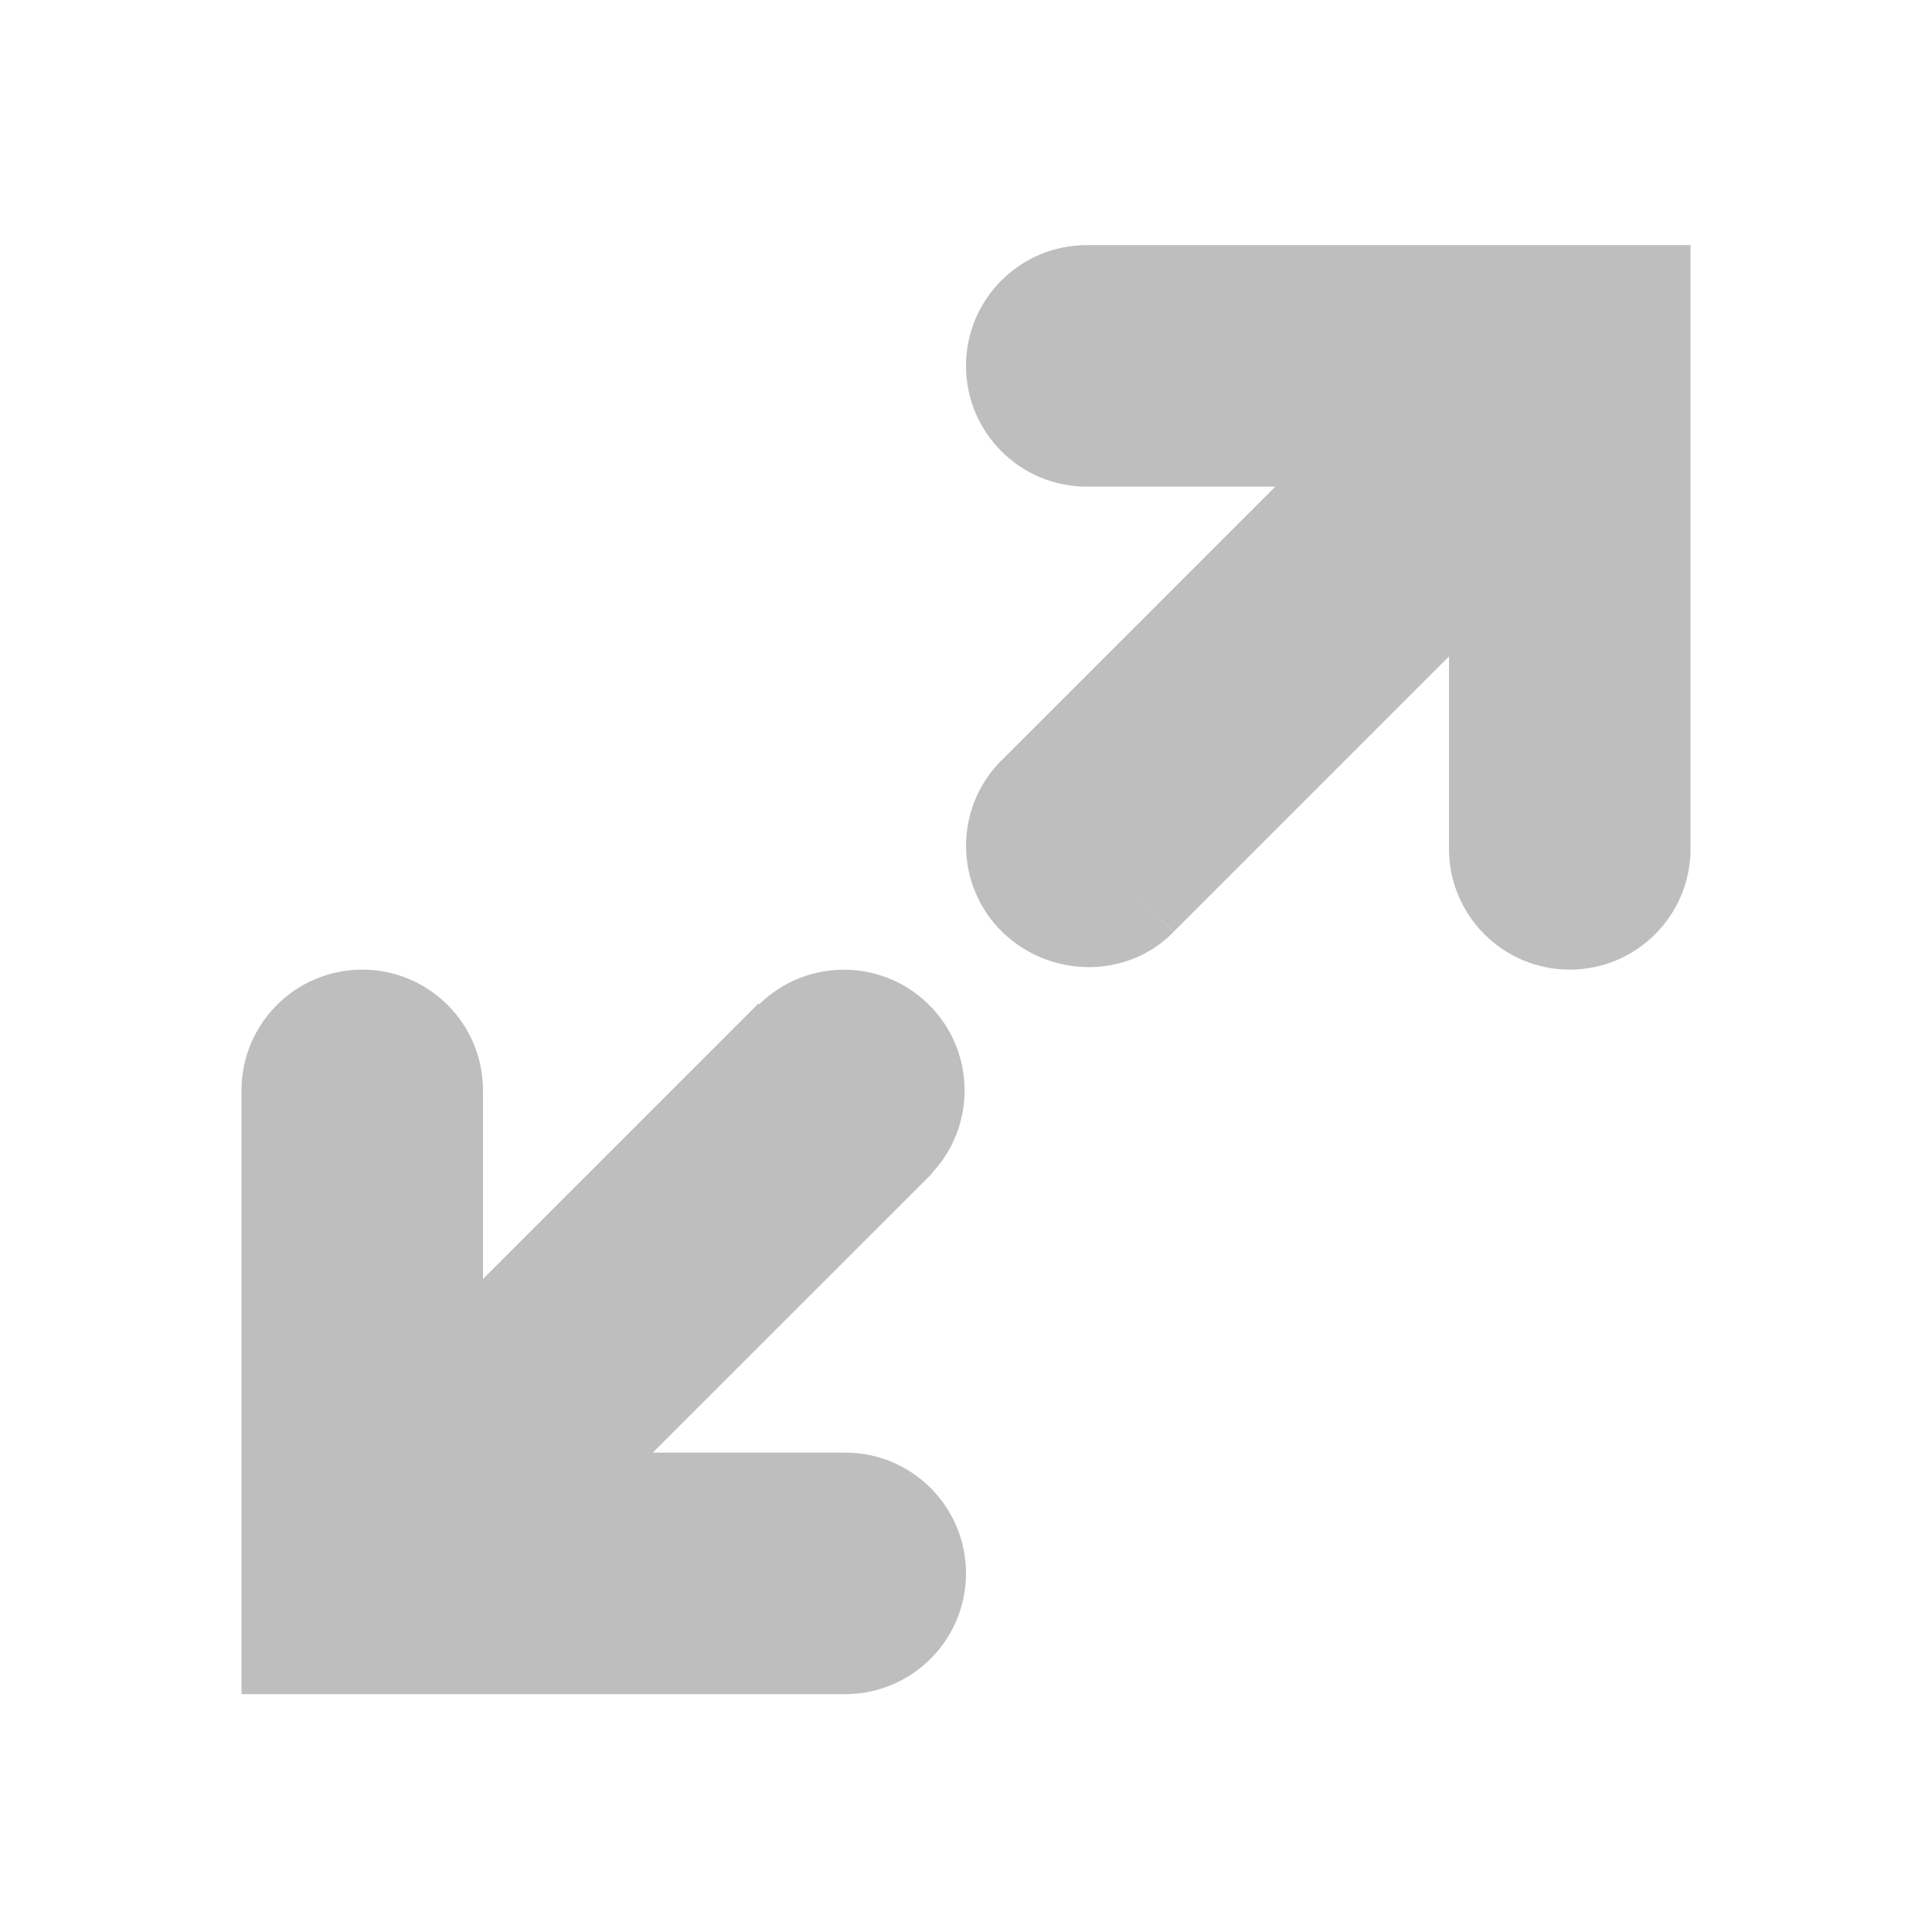
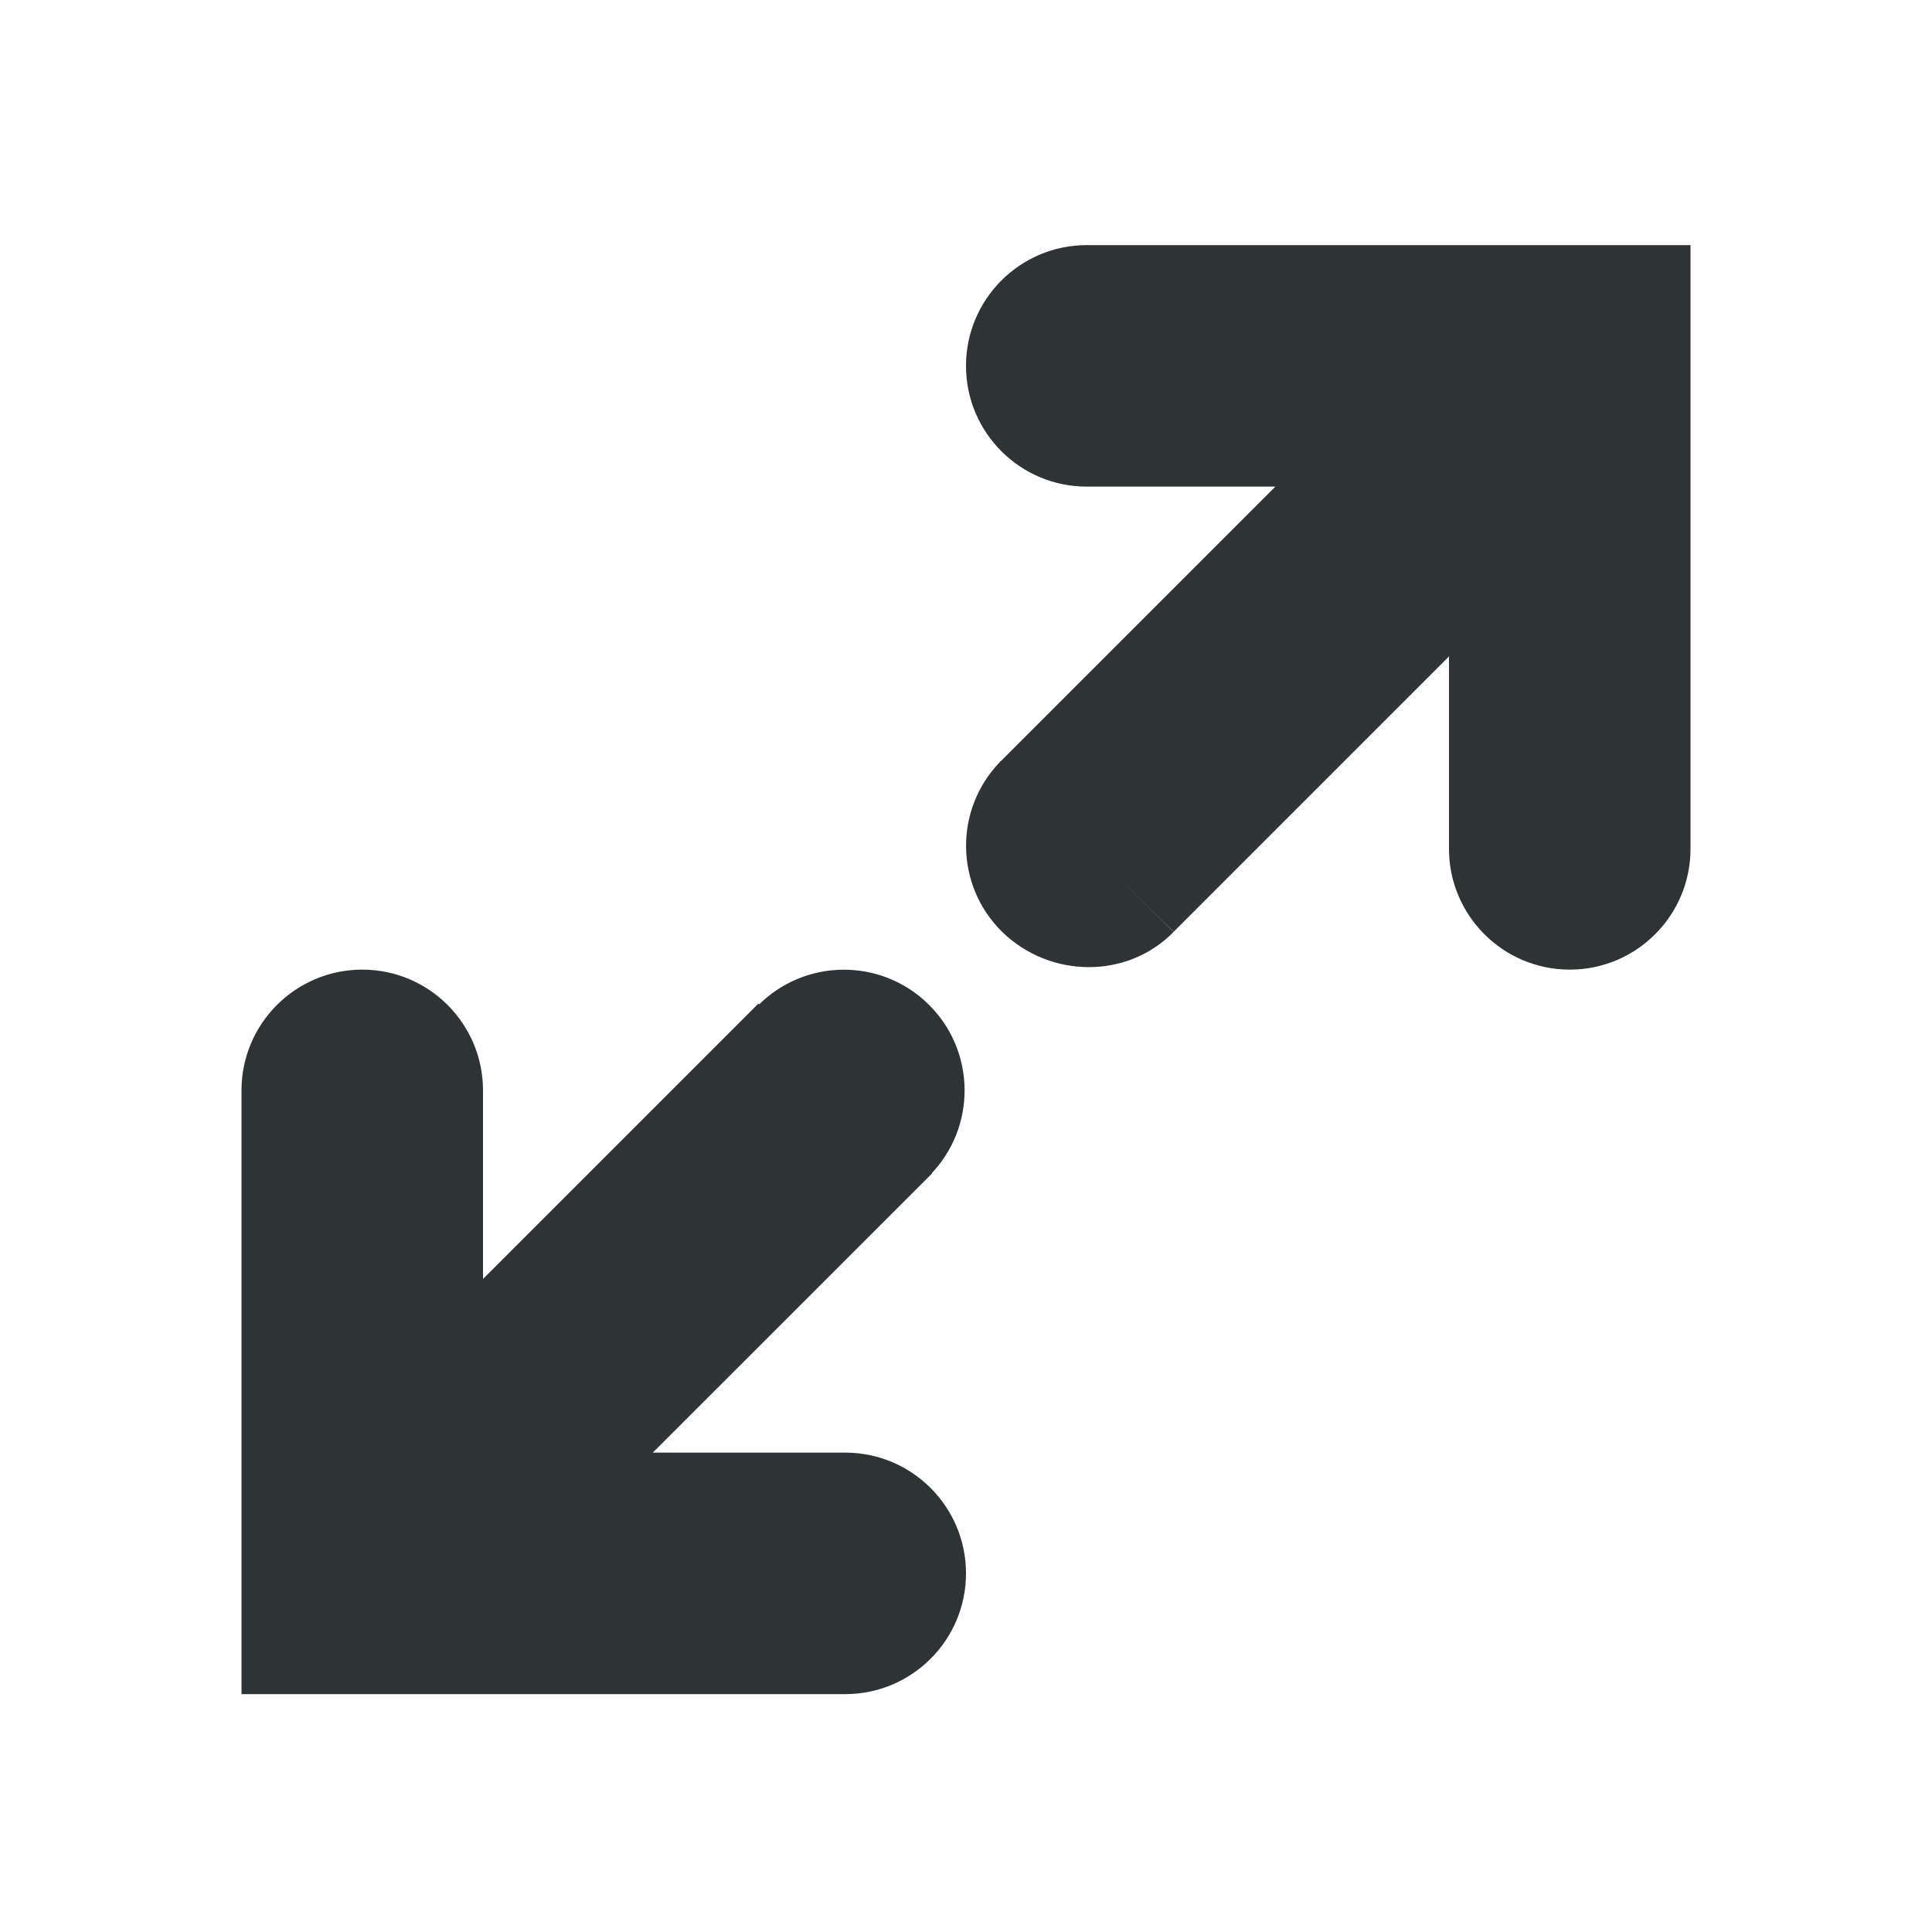
<svg xmlns="http://www.w3.org/2000/svg" height="16" width="16" version="1.1" id="svg8335">
  <defs id="defs8379" />
-   <g transform="translate(-40.984 -647.02)" fill="#bebebe" id="g8345">
+   <g transform="translate(-40.984 -647.02)" fill="#2e3436" id="g8345">
    <g transform="translate(40.984 -389.35)" id="g8369">
      <path transform="translate(0 1036.4)" d="m9 2c-0.552 0-1 0.448-1 1s0.448 1 1 1h1.562l-2.281 2.281 1.438 1.406 2.281-2.281v1.594c0 0.552 0.448 1 1 1s1-0.448 1-1v-5h-5z" id="path8371" />
      <path transform="translate(0 1036.4)" d="m3 8c-0.552 0-1 0.448-1 1v5h5c0.552 0 1-0.448 1-1s-0.448-1-1-1h-1.594l2.313-2.312-0.719-0.688-0.719-0.719-2.281 2.281v-1.562c0-0.552-0.448-1-1-1z" id="path8373" />
      <path d="m 9.719,1044.088 c -0.387,0.394 -1.025,0.383 -1.419,-0 -0.394,-0.387 -0.4,-1.02 -0.013,-1.414 l 0.714,0.701 z" id="path8375" />
      <path d="m6.275 1044.7c0.387-0.394 1.02-0.4 1.414-0.013 0.394 0.387 0.4 1.02 0.013 1.414l-0.714-0.701z" id="path8377" />
    </g>
  </g>
</svg>
